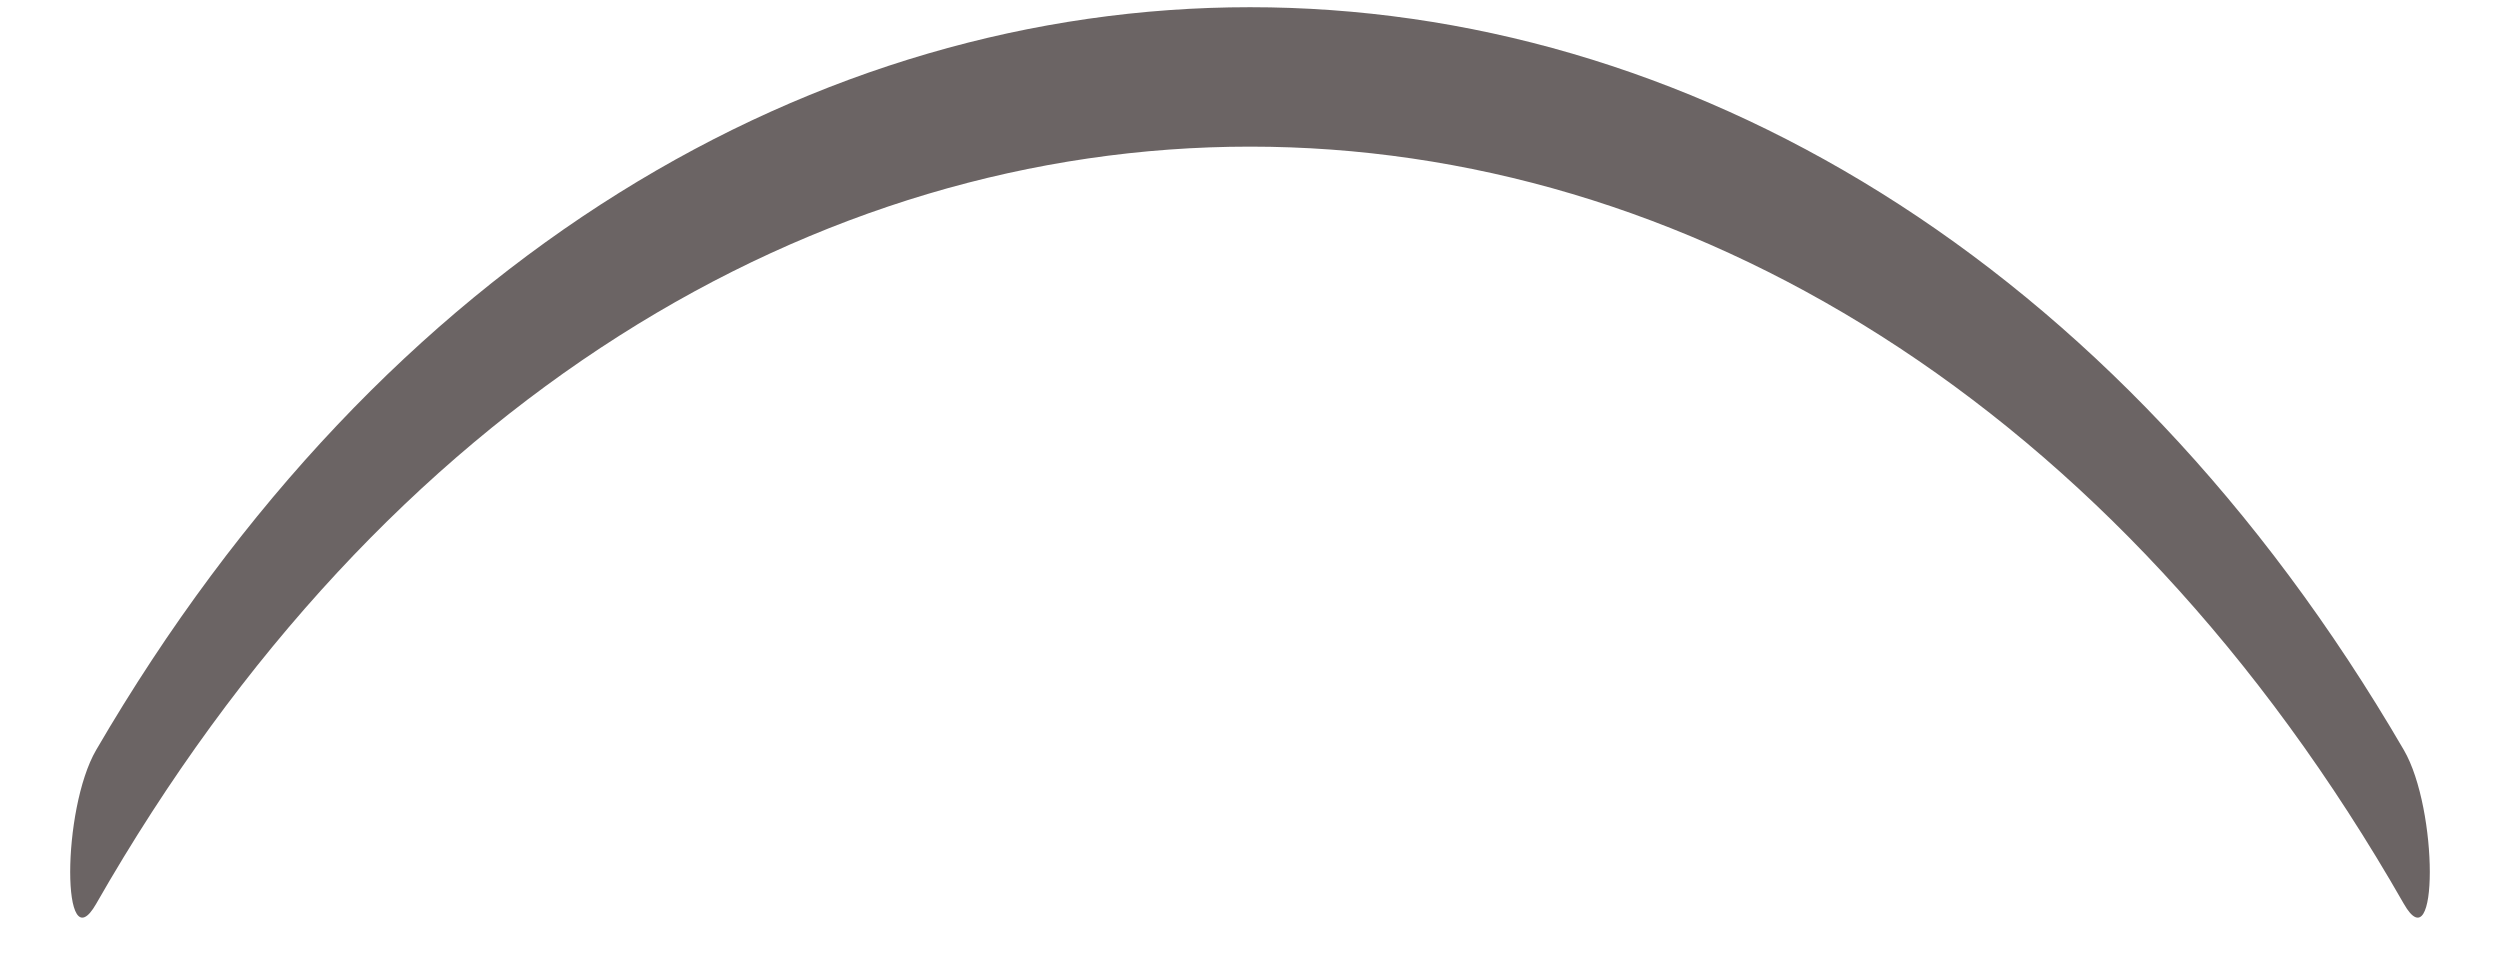
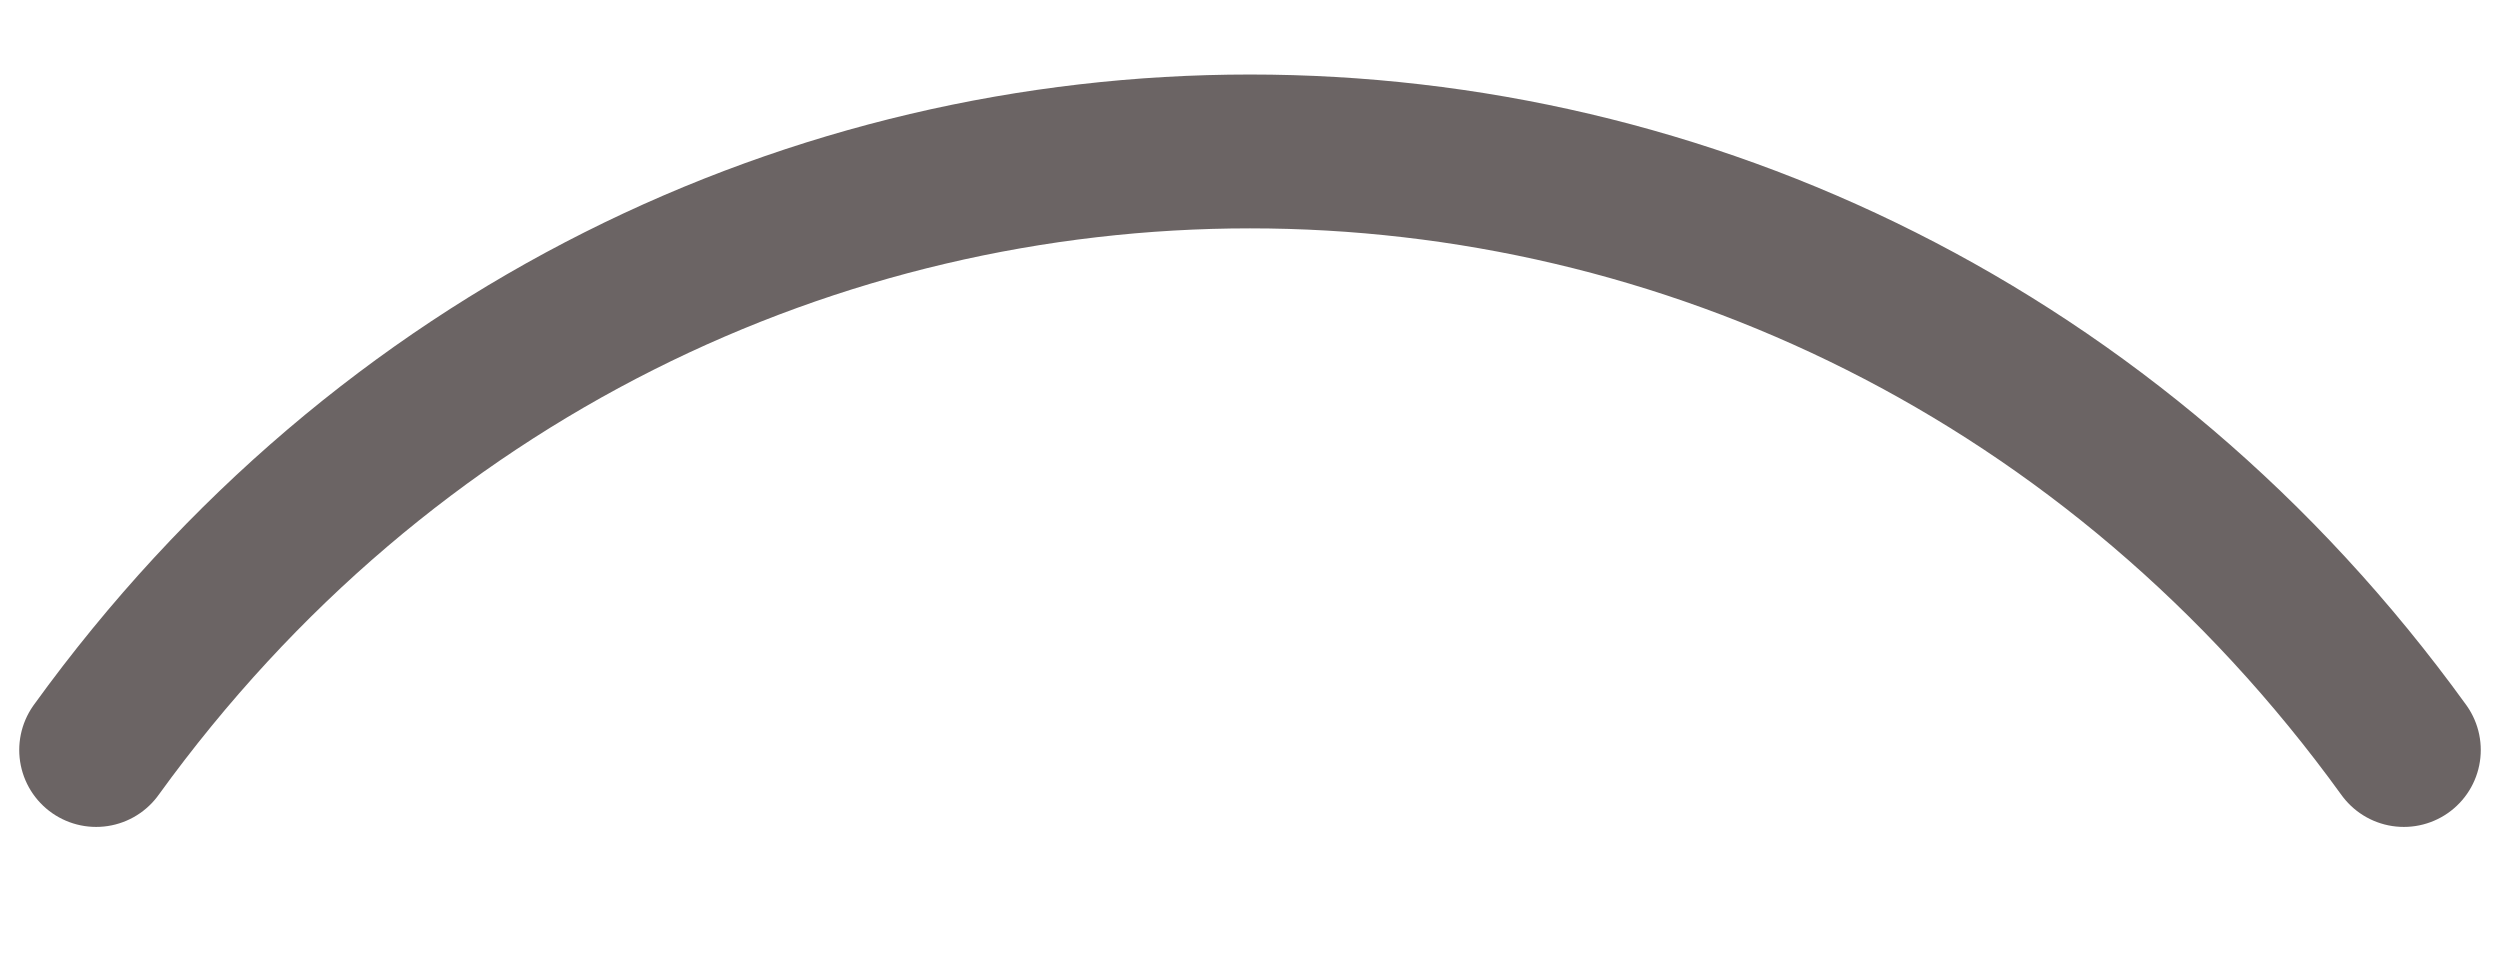
<svg xmlns="http://www.w3.org/2000/svg" width="260" height="100" viewBox="0 0 260 100">
-   <path fill="#6b6464" d="M 10 78     C 70 -25, 190 -25, 250 78     C 253.6 84.18, 253.6 100.3, 250 94     C 190 -11, 70 -11, 10 94     C 6.4 100.3, 6.4 84.18, 10 78 Z" />
+   <path d="M 10 78 C 70 -5, 190 -5, 250 78" fill="none" stroke="#6b6464" stroke-width="16" stroke-linecap="round" />
</svg>
